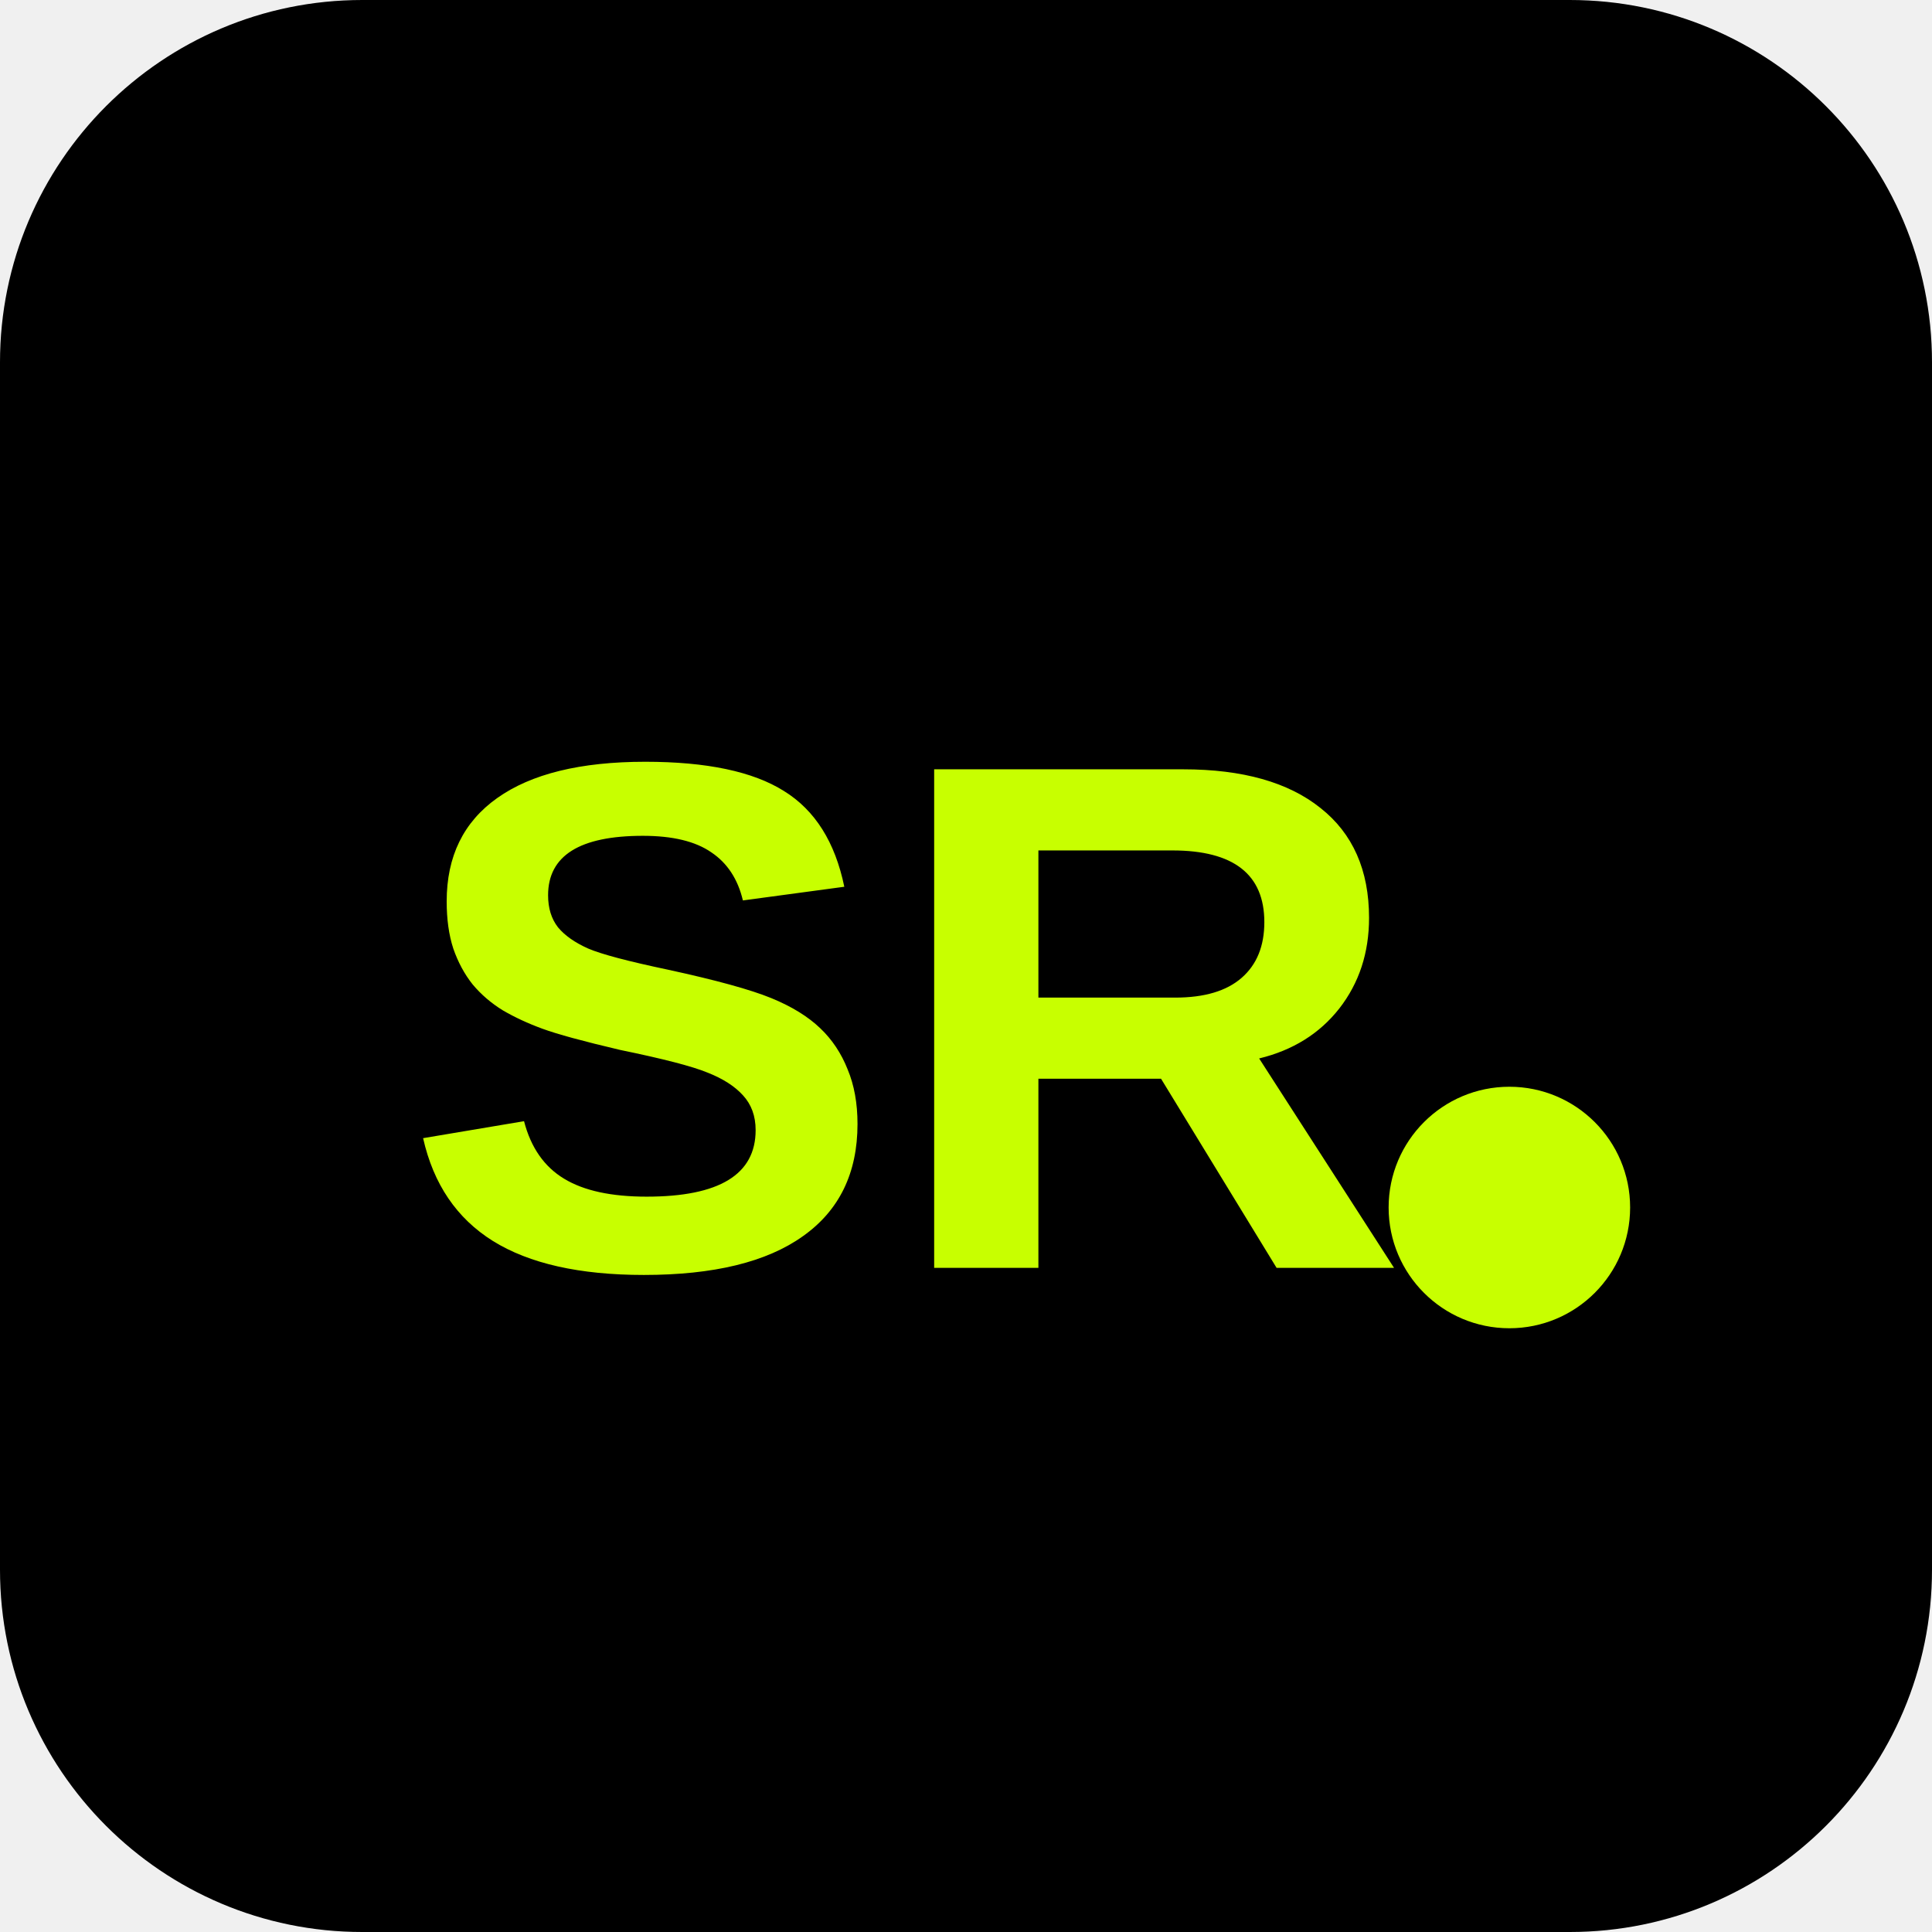
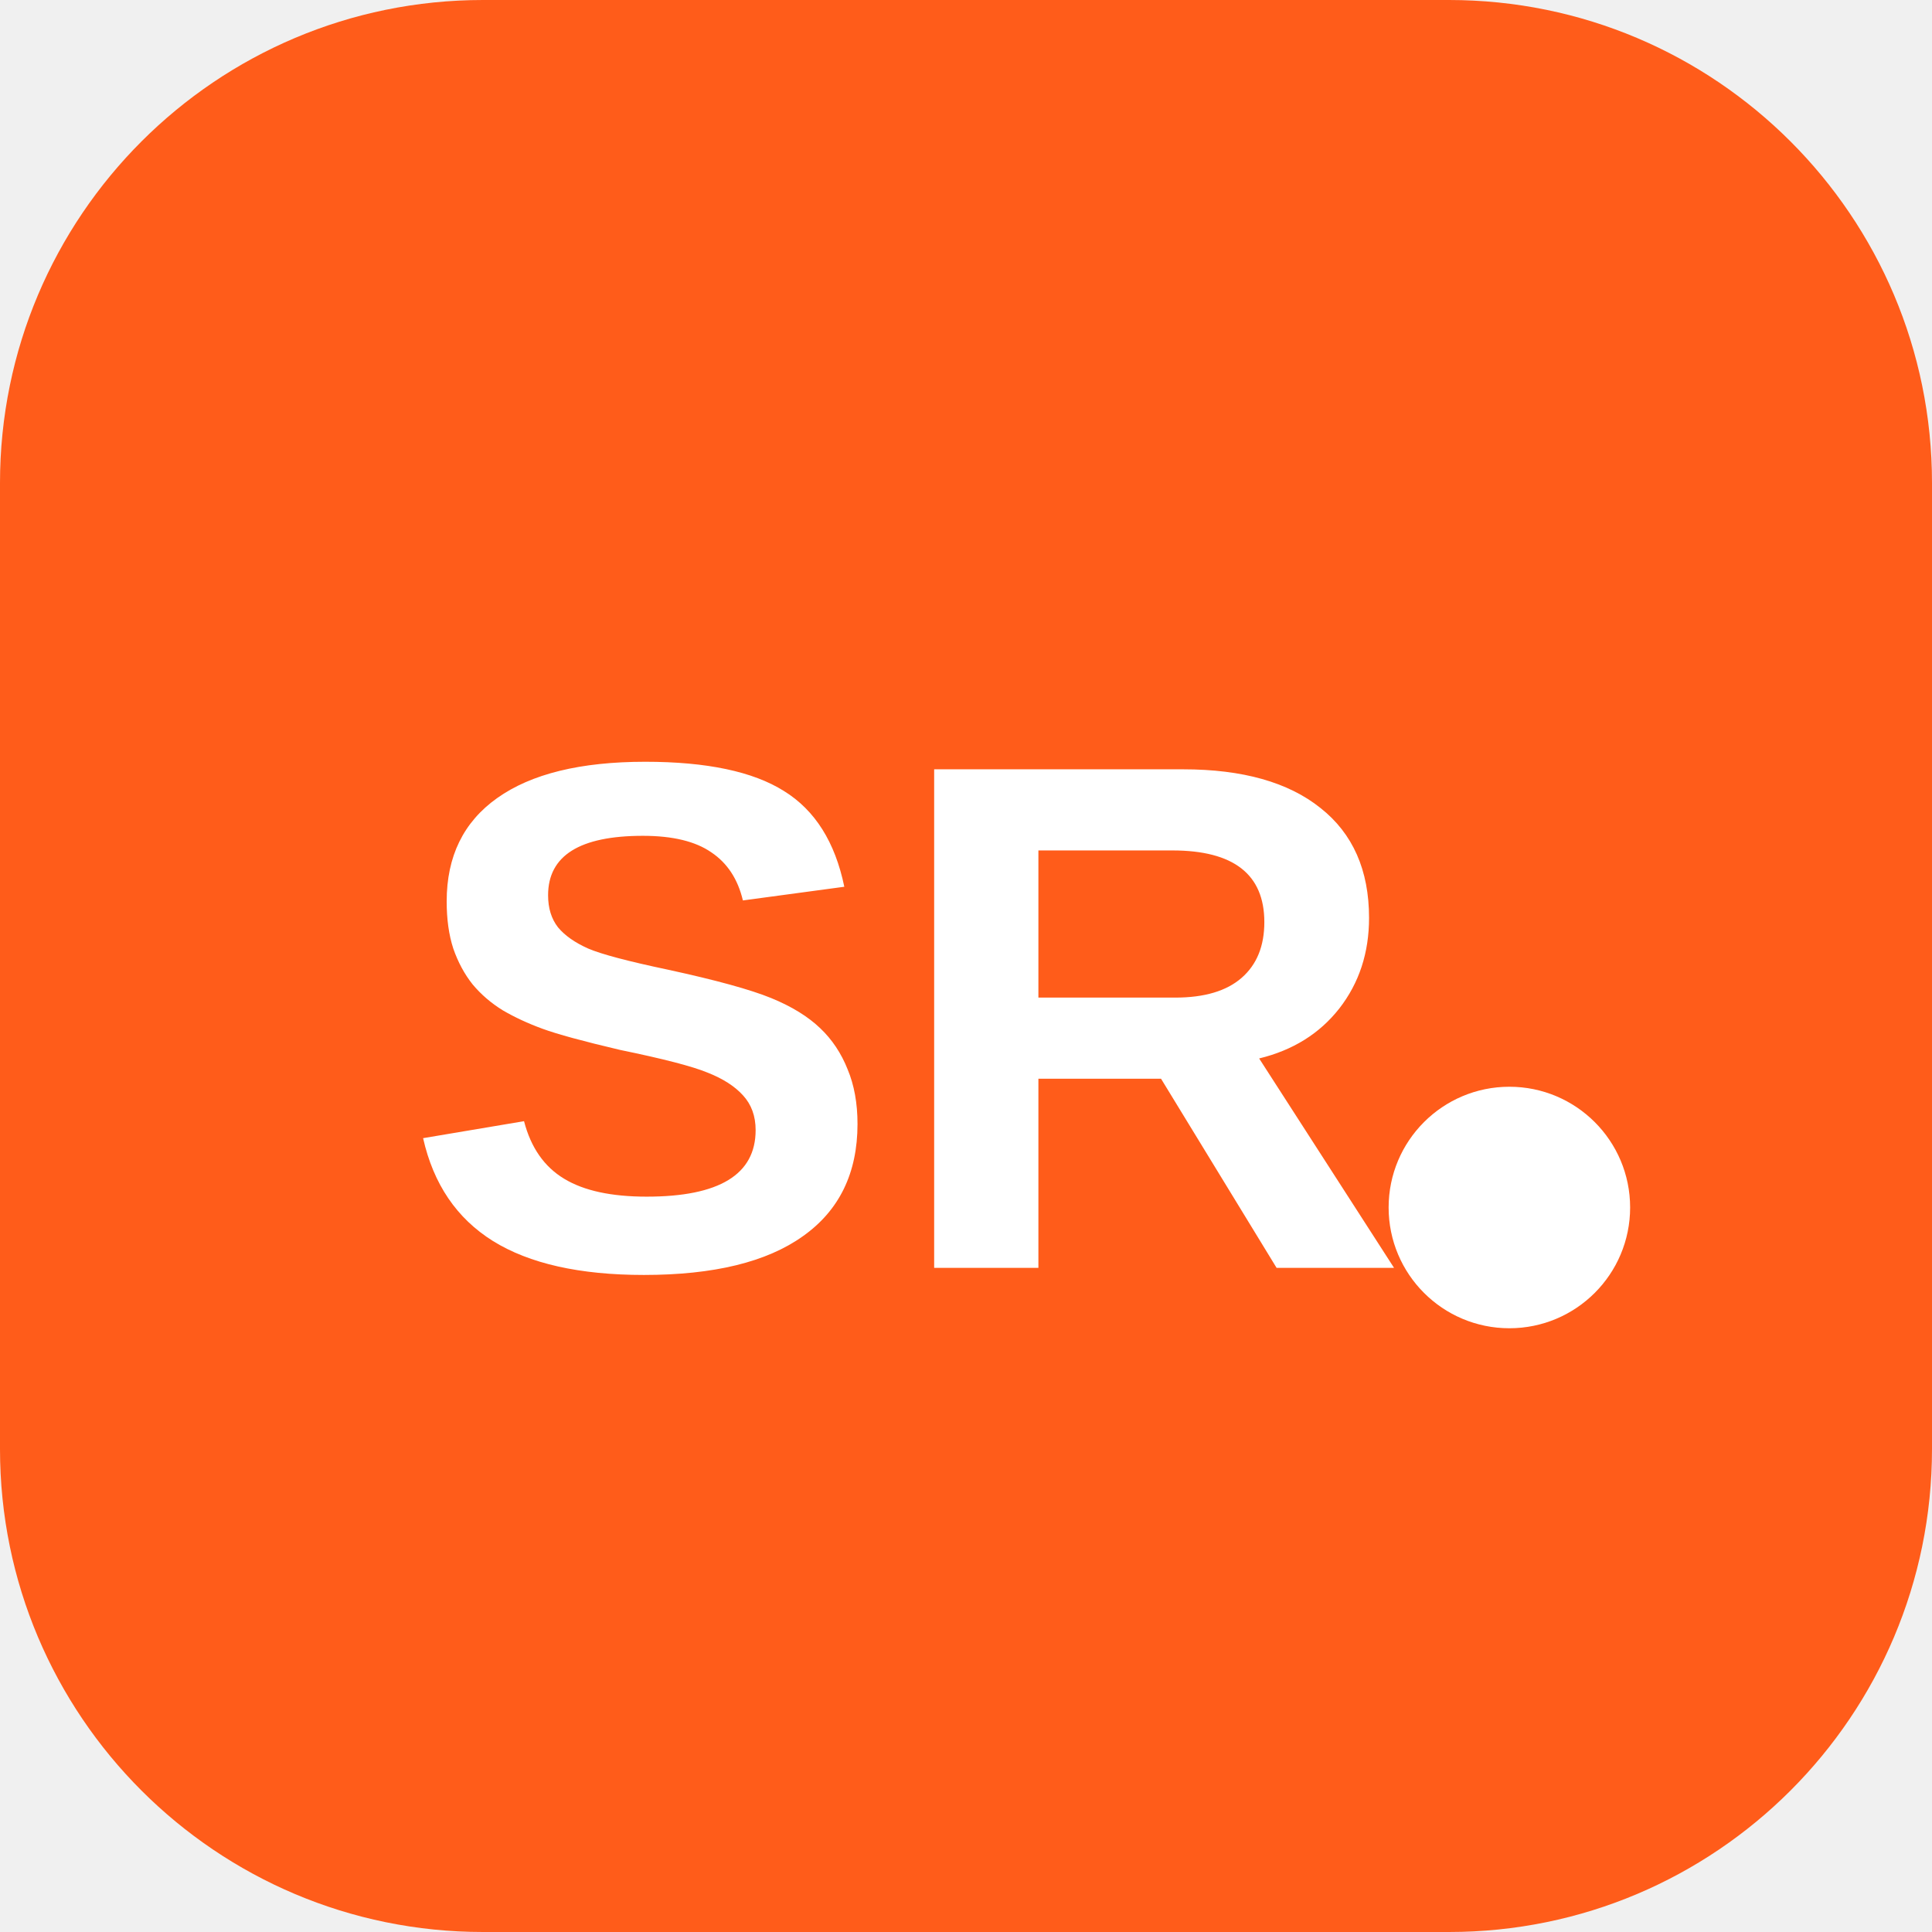
<svg xmlns="http://www.w3.org/2000/svg" viewBox="0 0 64 64">
-   <rect width="64" height="64" rx="12" fill="#000000" />
-   <text x="30" y="42" font-family="Arial, Helvetica, sans-serif" font-size="24" font-weight="900" fill="#C8FF00" text-anchor="middle">SR</text>
-   <circle cx="50" cy="40" r="4" fill="#C8FF00" />
+   <rect width="64" height="64" rx="16" fill="#FF5C1A" />
+   <text x="30" y="42" font-family="Arial, Helvetica, sans-serif" font-size="24" font-weight="900" fill="#FFFFFF" text-anchor="middle">SR</text>
+   <circle cx="50" cy="40" r="4" fill="#FFFFFF" />
</svg>
